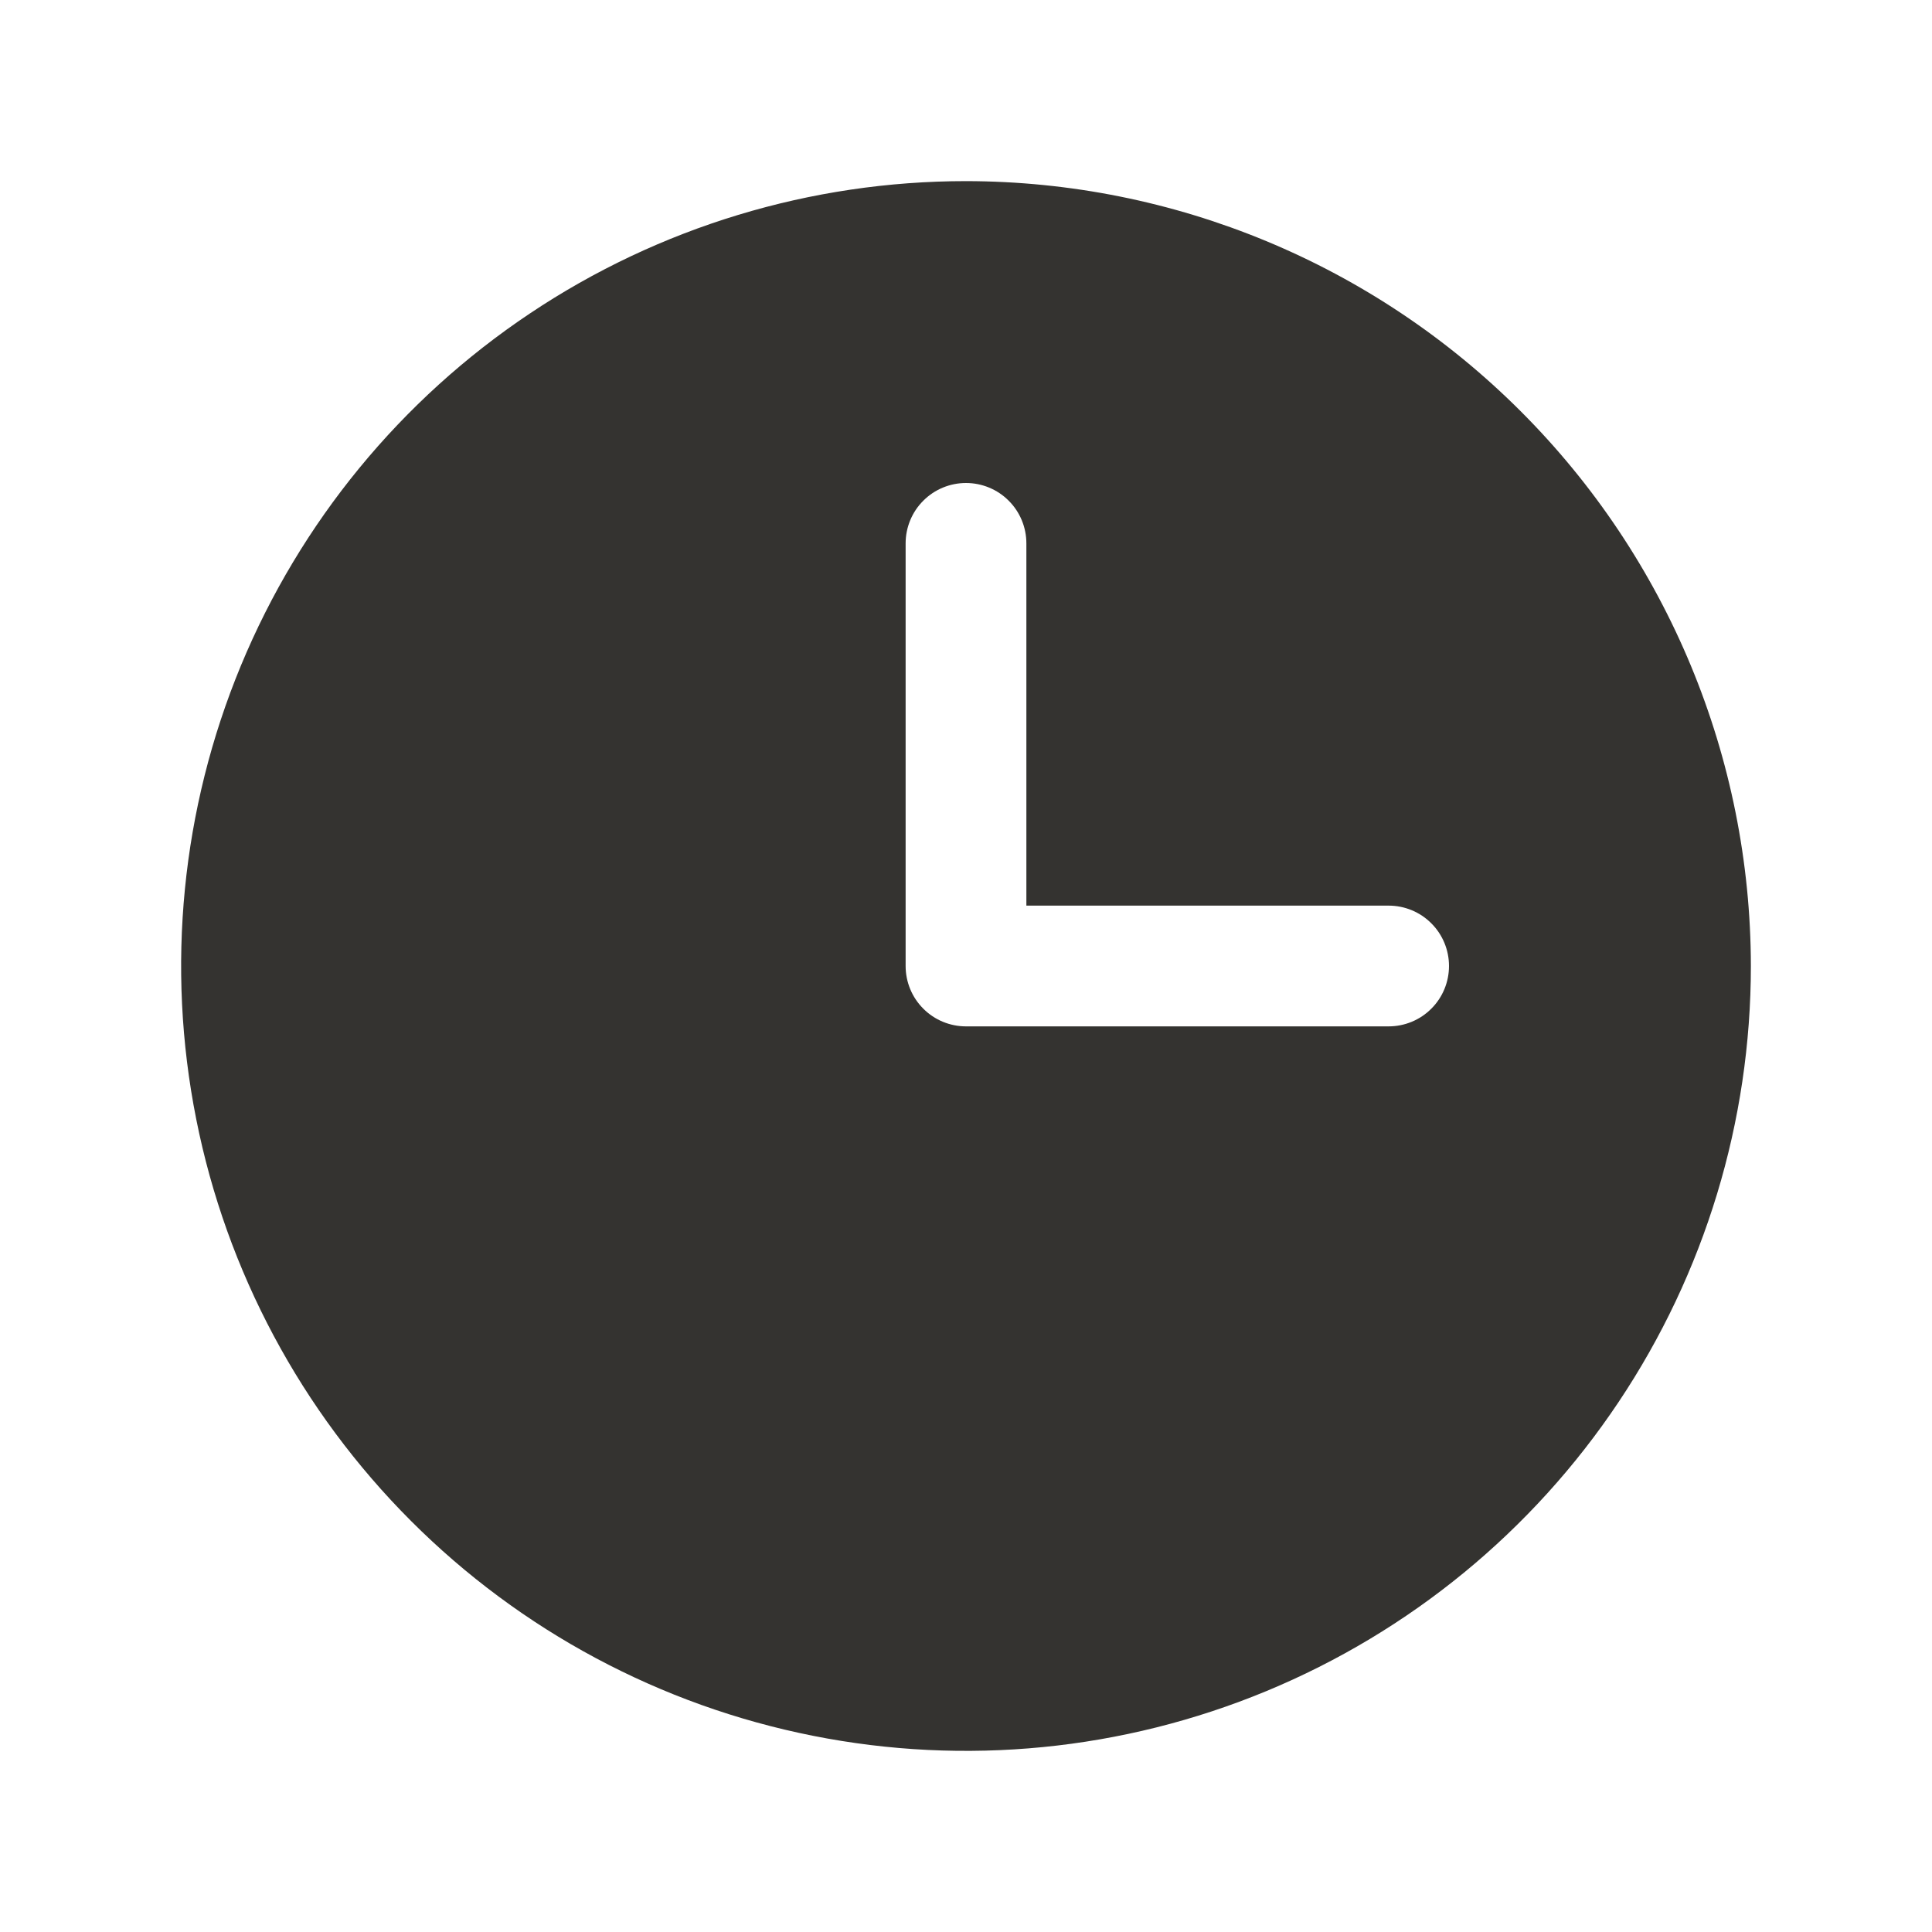
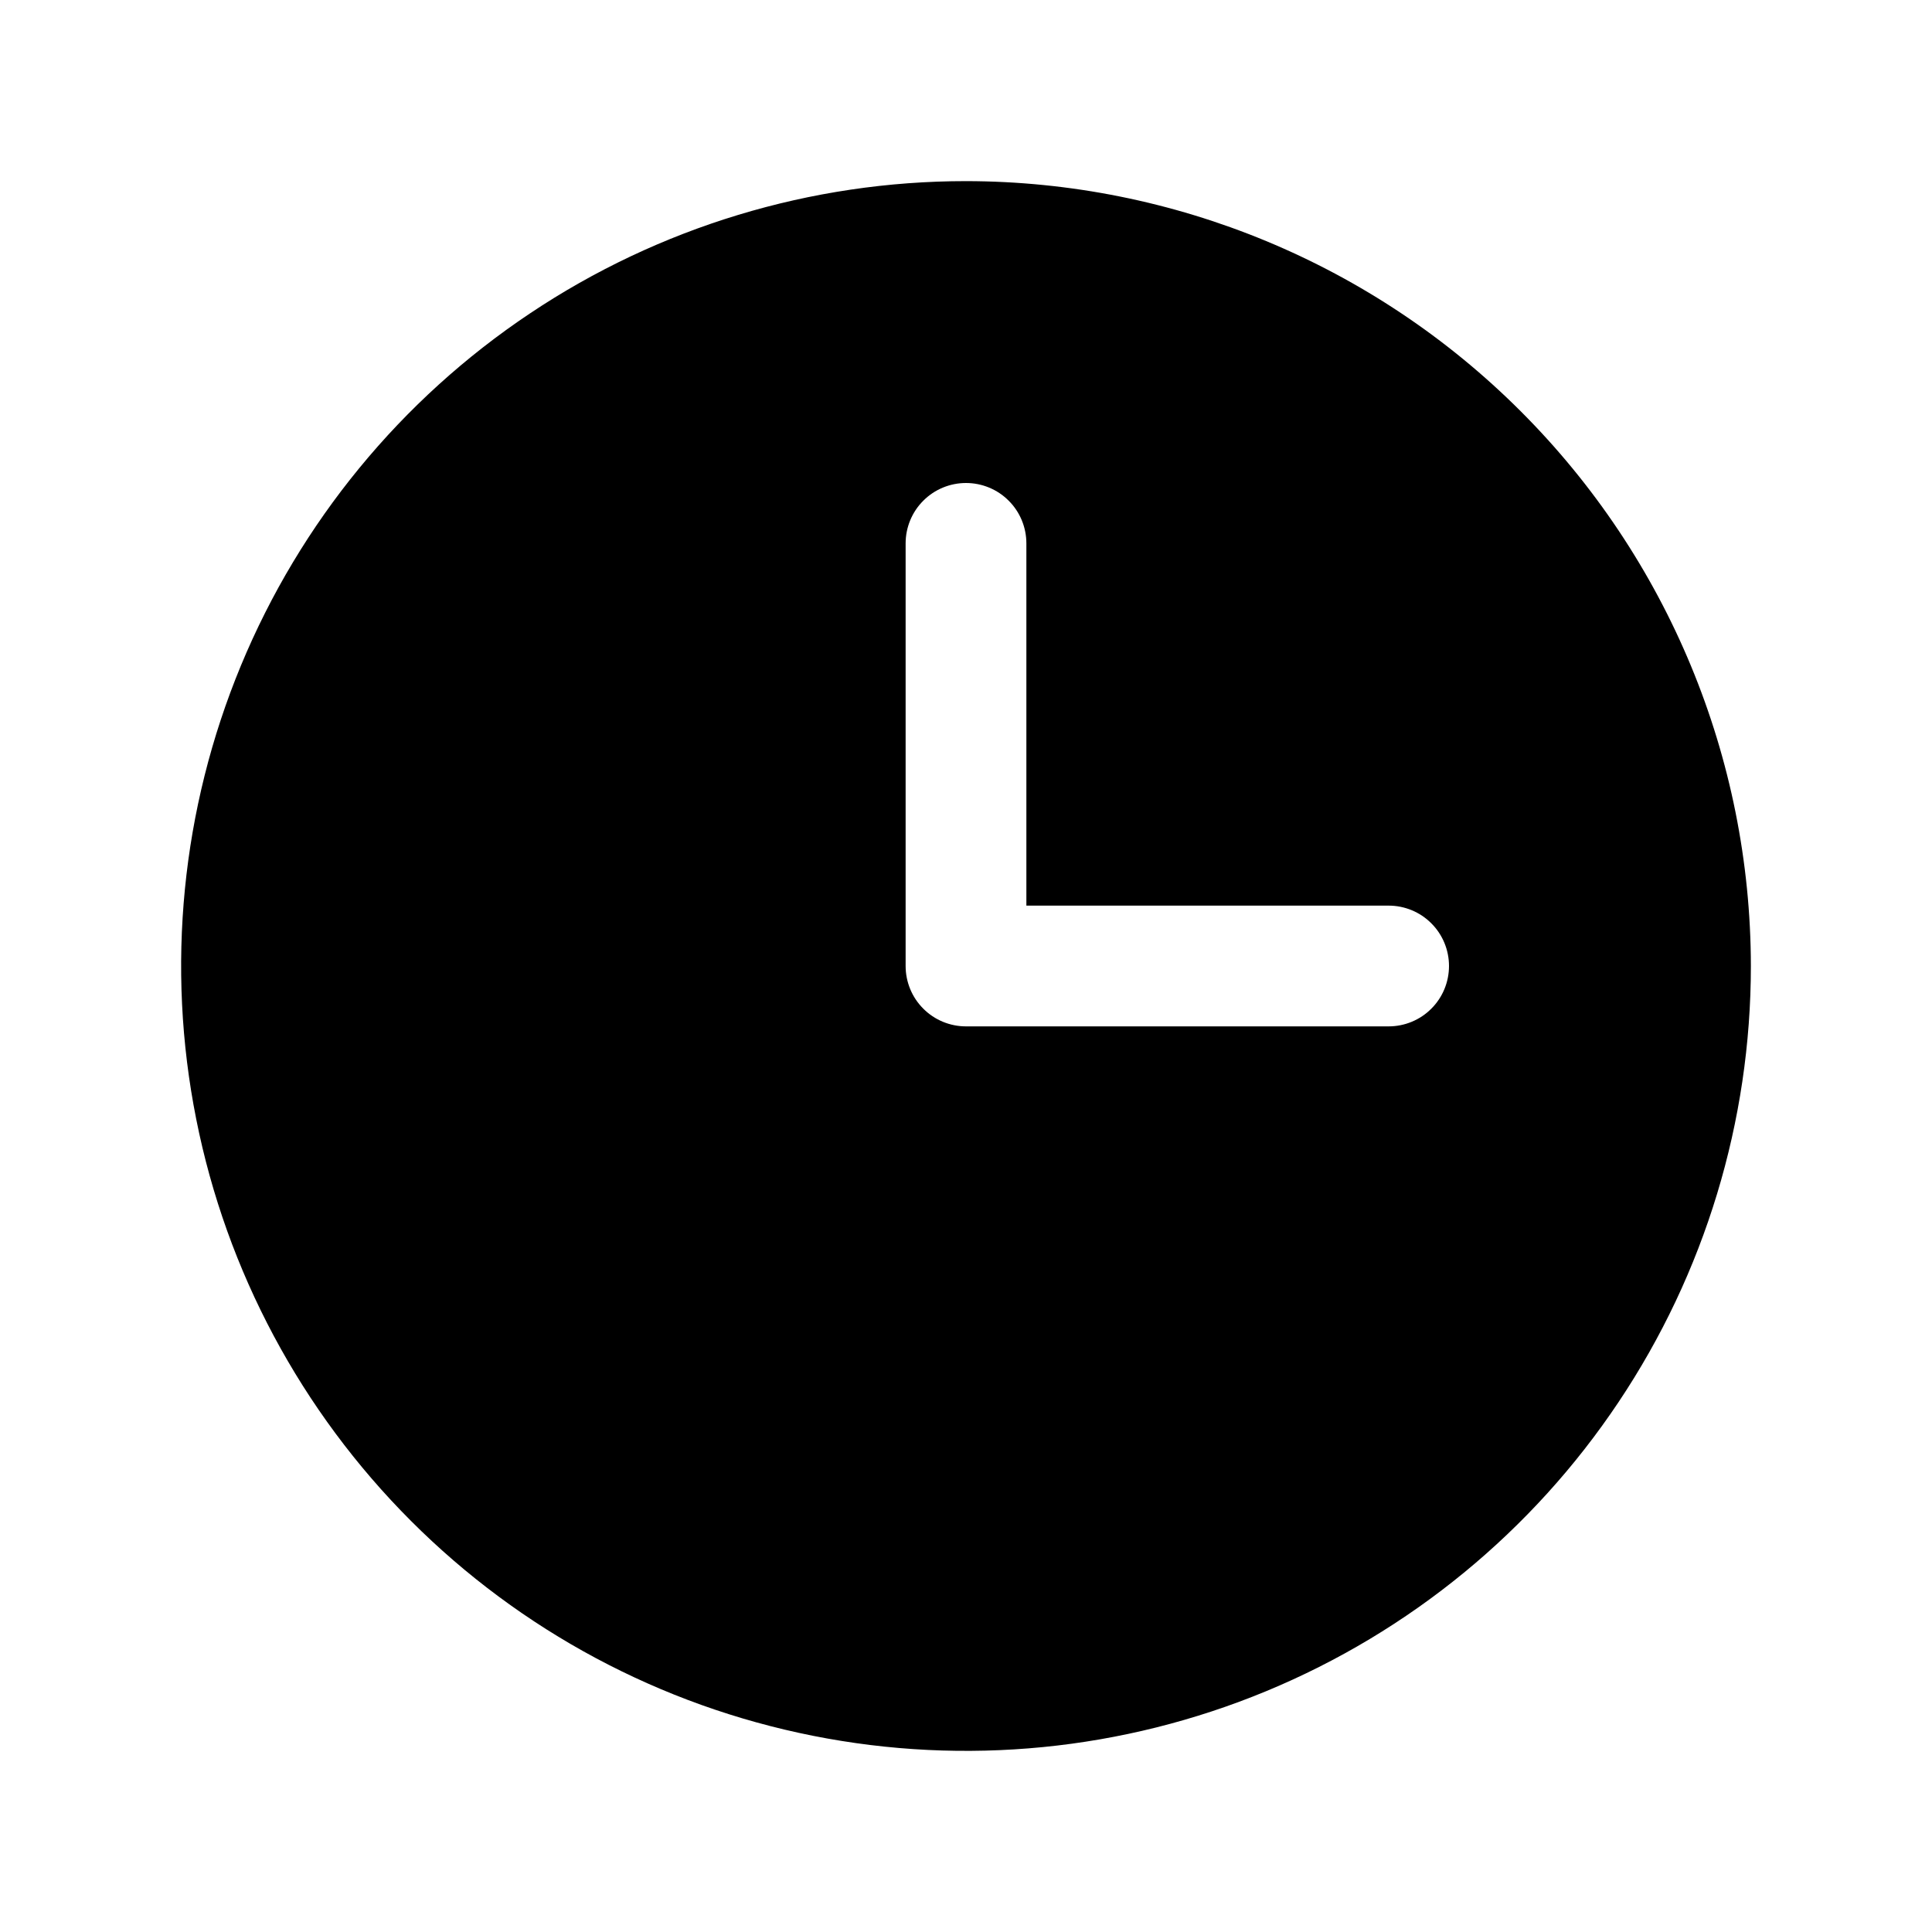
<svg xmlns="http://www.w3.org/2000/svg" width="32" height="32" viewBox="0 0 32 32" fill="none">
-   <path d="M16 3C13.429 3 10.915 3.762 8.778 5.191C6.64 6.619 4.974 8.65 3.99 11.025C3.006 13.401 2.748 16.014 3.25 18.536C3.751 21.058 4.99 23.374 6.808 25.192C8.626 27.011 10.942 28.249 13.464 28.75C15.986 29.252 18.599 28.994 20.975 28.01C23.35 27.026 25.381 25.36 26.809 23.222C28.238 21.085 29 18.571 29 16C28.996 12.553 27.626 9.249 25.188 6.812C22.751 4.374 19.447 3.004 16 3ZM23 17H16C15.735 17 15.48 16.895 15.293 16.707C15.105 16.52 15 16.265 15 16V9C15 8.735 15.105 8.48 15.293 8.293C15.48 8.105 15.735 8 16 8C16.265 8 16.52 8.105 16.707 8.293C16.895 8.48 17 8.735 17 9V15H23C23.265 15 23.52 15.105 23.707 15.293C23.895 15.48 24 15.735 24 16C24 16.265 23.895 16.52 23.707 16.707C23.52 16.895 23.265 17 23 17Z" fill="#343330" />
+   <path d="M16 3C13.429 3 10.915 3.762 8.778 5.191C6.64 6.619 4.974 8.65 3.99 11.025C3.006 13.401 2.748 16.014 3.25 18.536C3.751 21.058 4.99 23.374 6.808 25.192C8.626 27.011 10.942 28.249 13.464 28.75C15.986 29.252 18.599 28.994 20.975 28.01C23.35 27.026 25.381 25.36 26.809 23.222C28.238 21.085 29 18.571 29 16C28.996 12.553 27.626 9.249 25.188 6.812C22.751 4.374 19.447 3.004 16 3ZM23 17H16C15.735 17 15.48 16.895 15.293 16.707C15.105 16.52 15 16.265 15 16V9C15 8.735 15.105 8.48 15.293 8.293C15.48 8.105 15.735 8 16 8C16.265 8 16.52 8.105 16.707 8.293C16.895 8.48 17 8.735 17 9V15H23C23.265 15 23.52 15.105 23.707 15.293C23.895 15.48 24 15.735 24 16C24 16.265 23.895 16.52 23.707 16.707C23.52 16.895 23.265 17 23 17Z" fill="currentColor" />
</svg>
